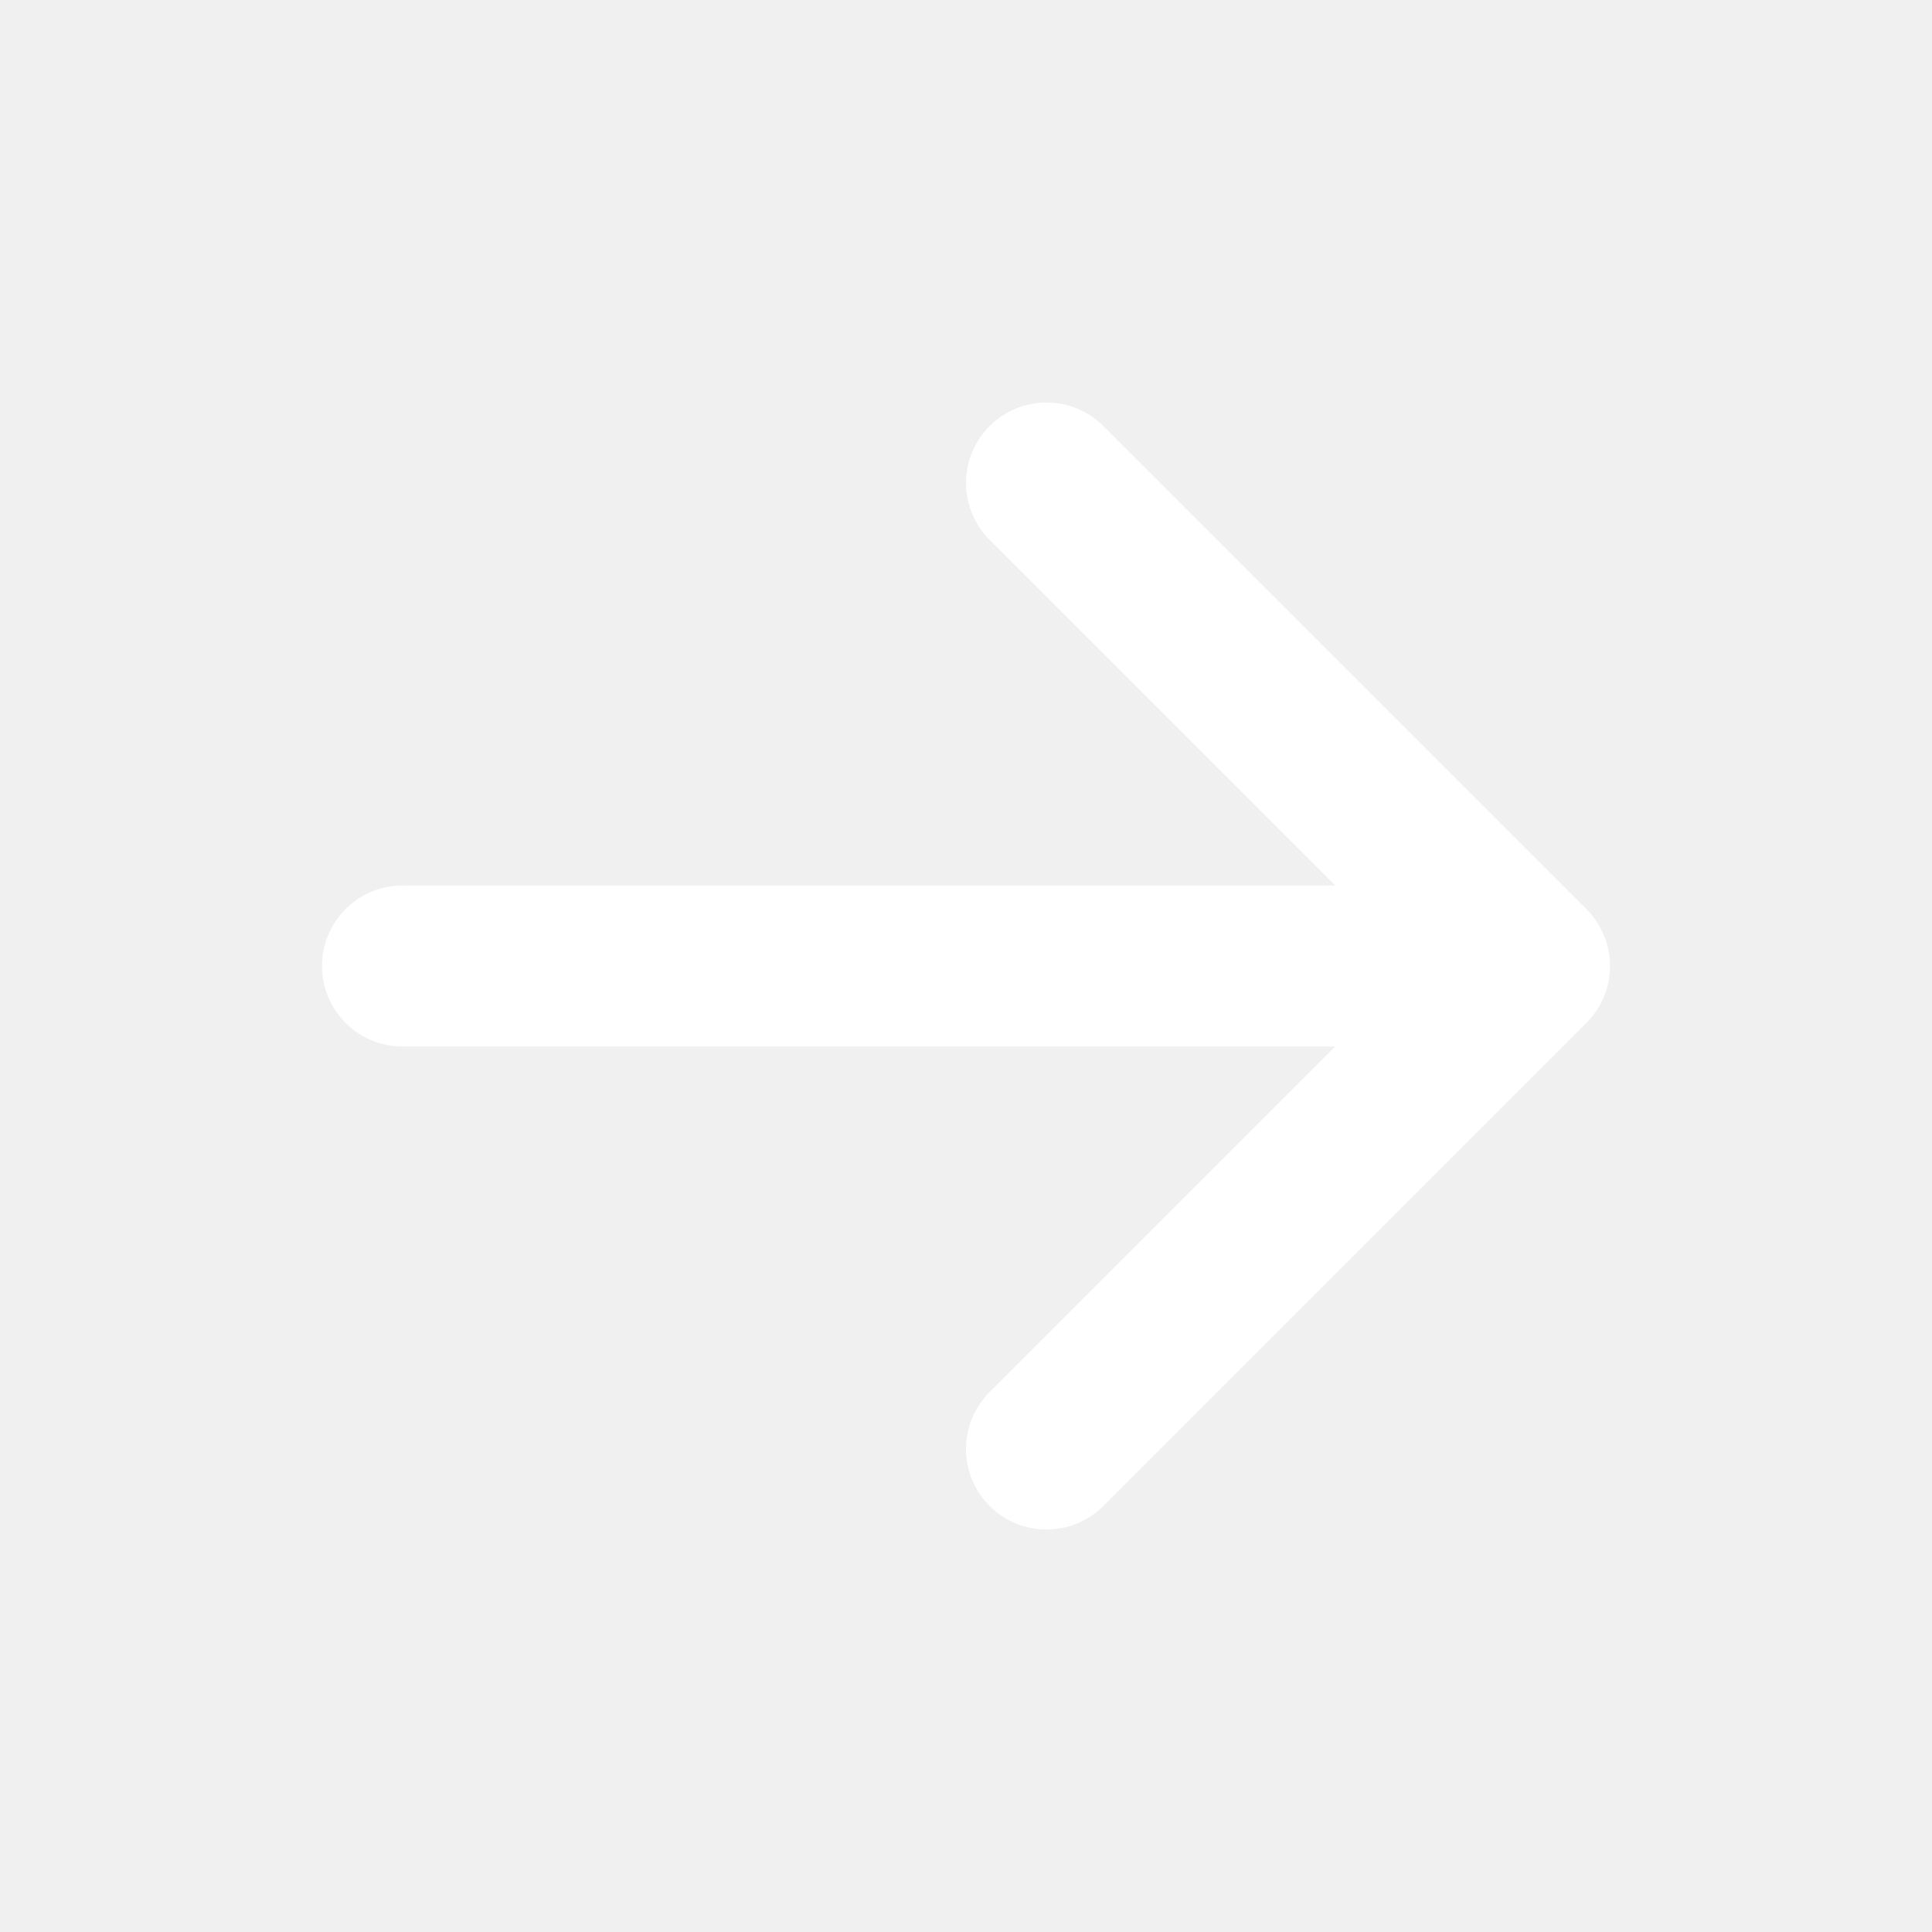
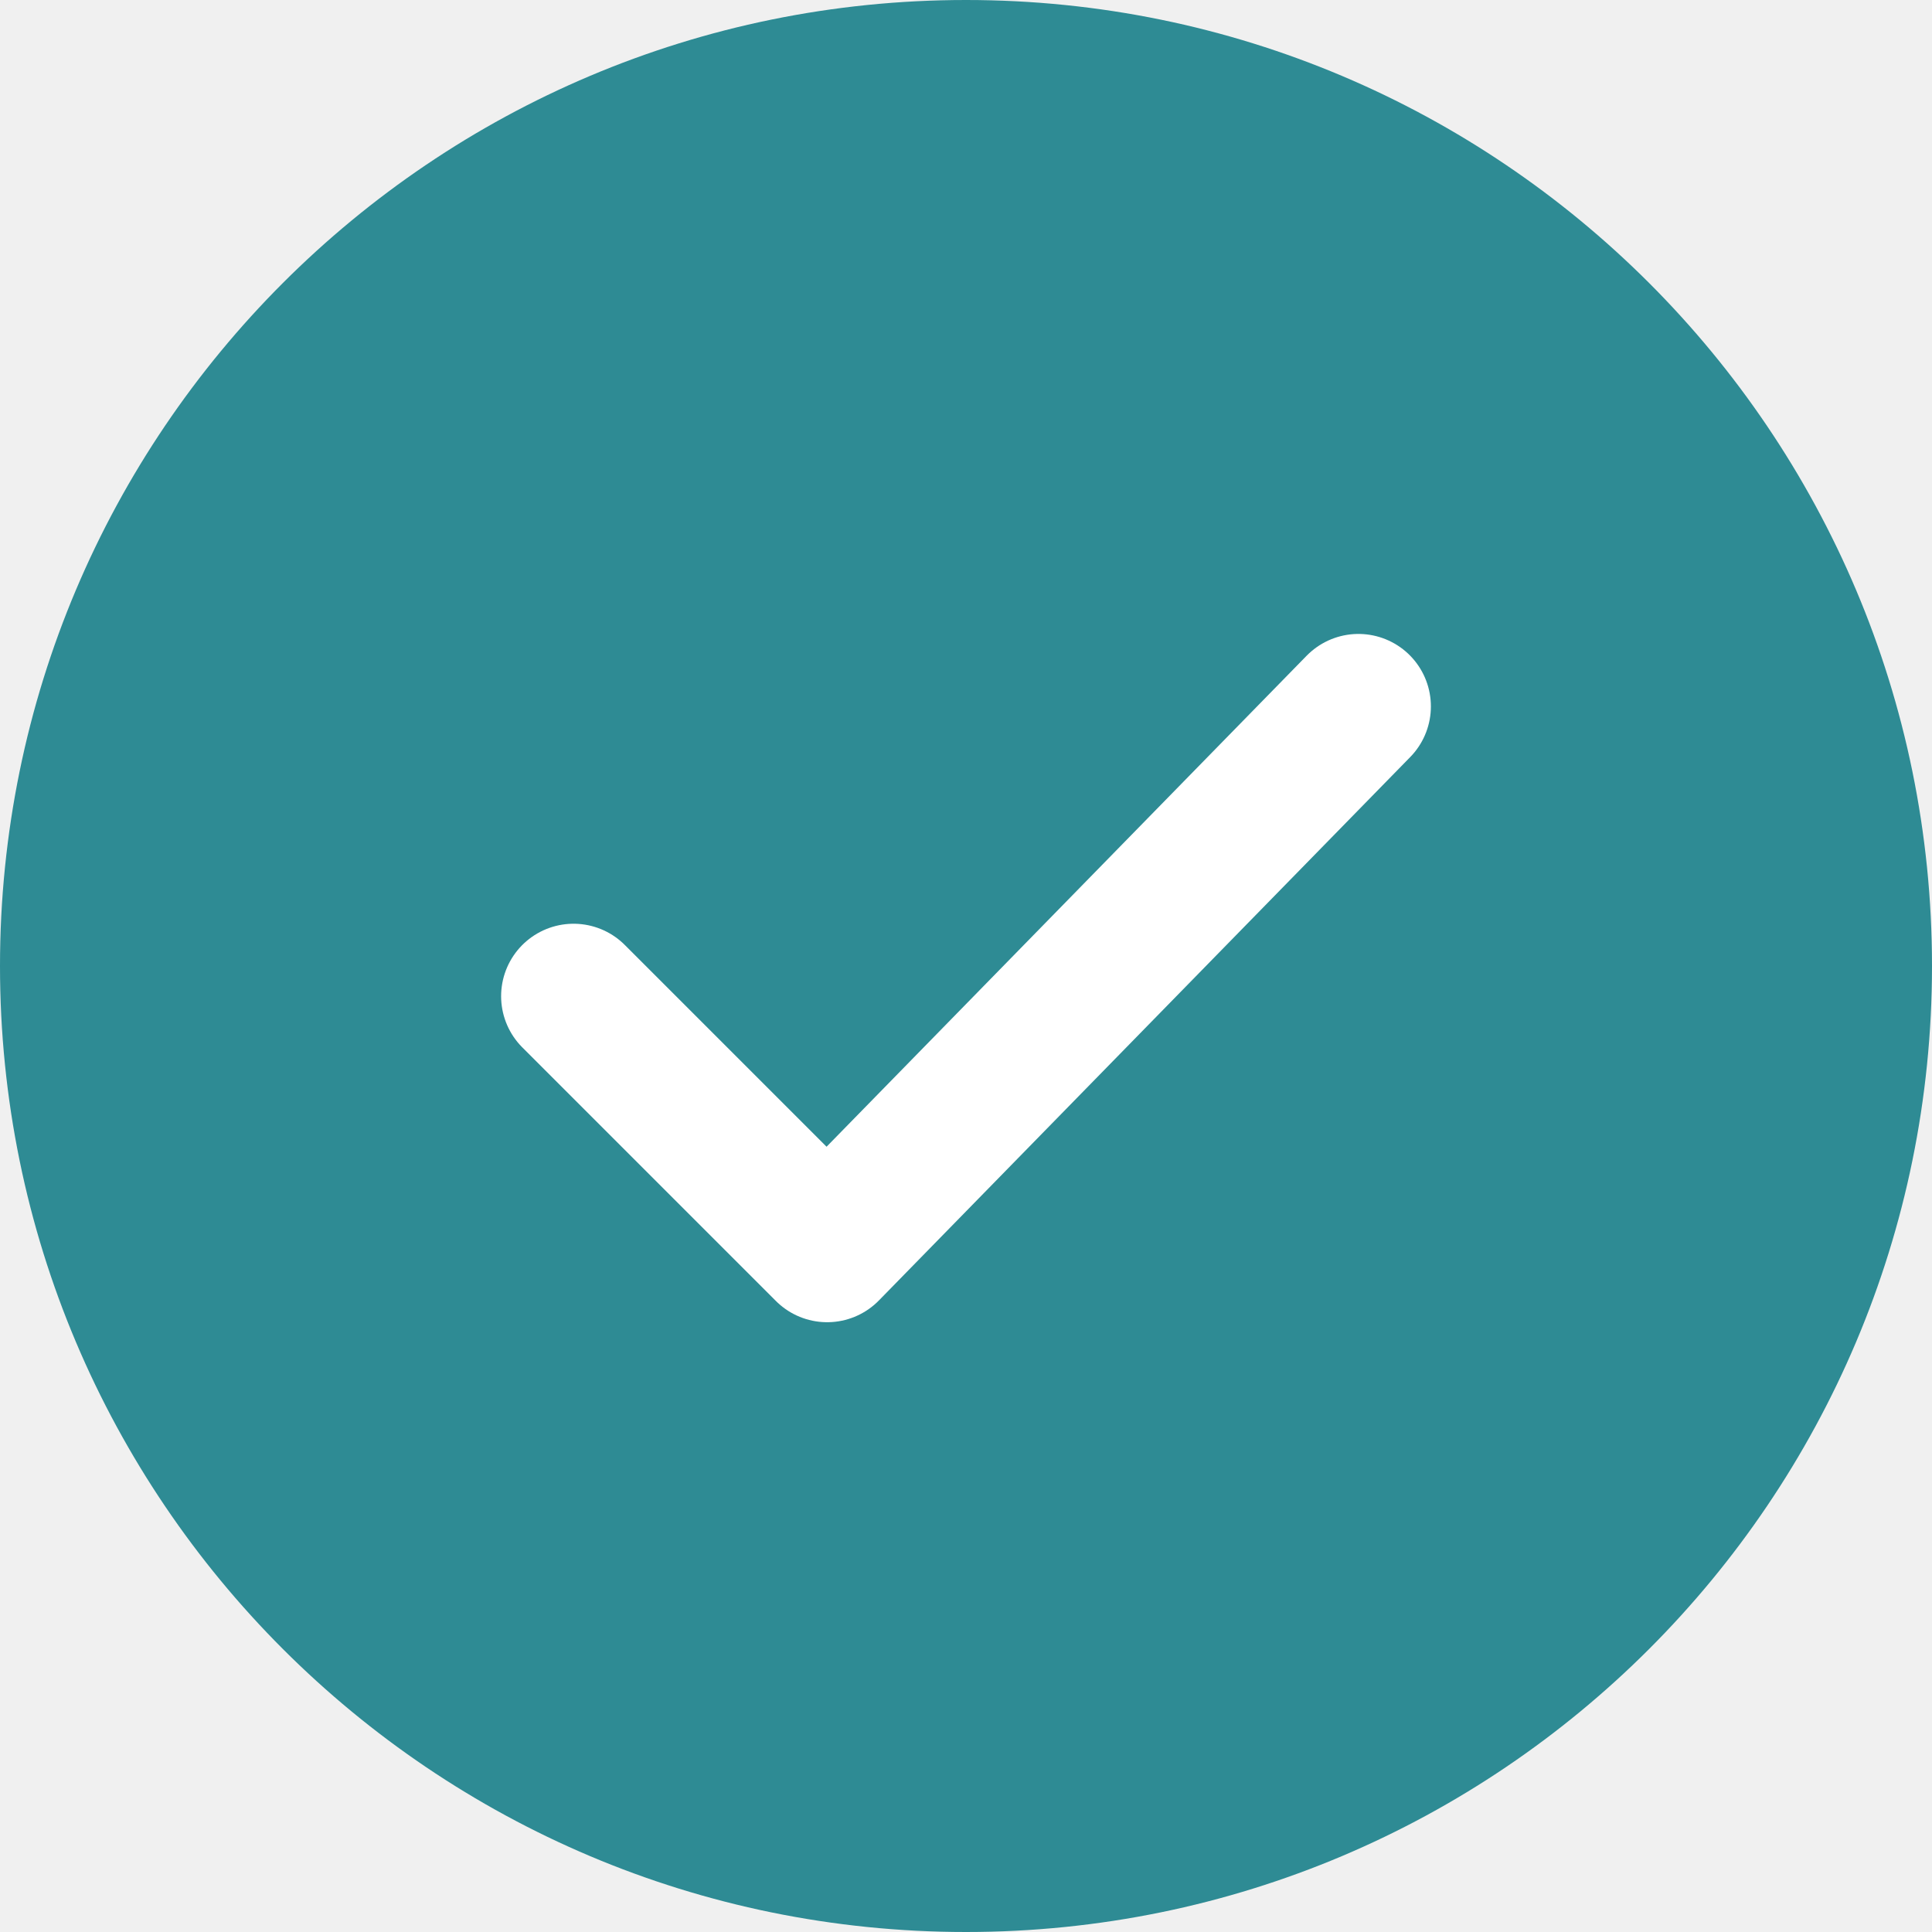
- <svg xmlns="http://www.w3.org/2000/svg" width="24" height="24" viewBox="0 0 24 24" fill="none">
-   <path d="M5 12h14M13 6l6 6-6 6" stroke="#fff" stroke-width="2" stroke-linecap="round" stroke-linejoin="round" />
+ <svg xmlns="http://www.w3.org/2000/svg" width="32" height="32" viewBox="0 0 32 32" fill="none">
+   <circle cx="16" cy="16" r="16" fill="#2E8B94" />
+   <path d="M9.5 16.5l4.2 4.2 8.8-9" stroke="#fff" stroke-width="2.4" stroke-linecap="round" stroke-linejoin="round" />
</svg>
